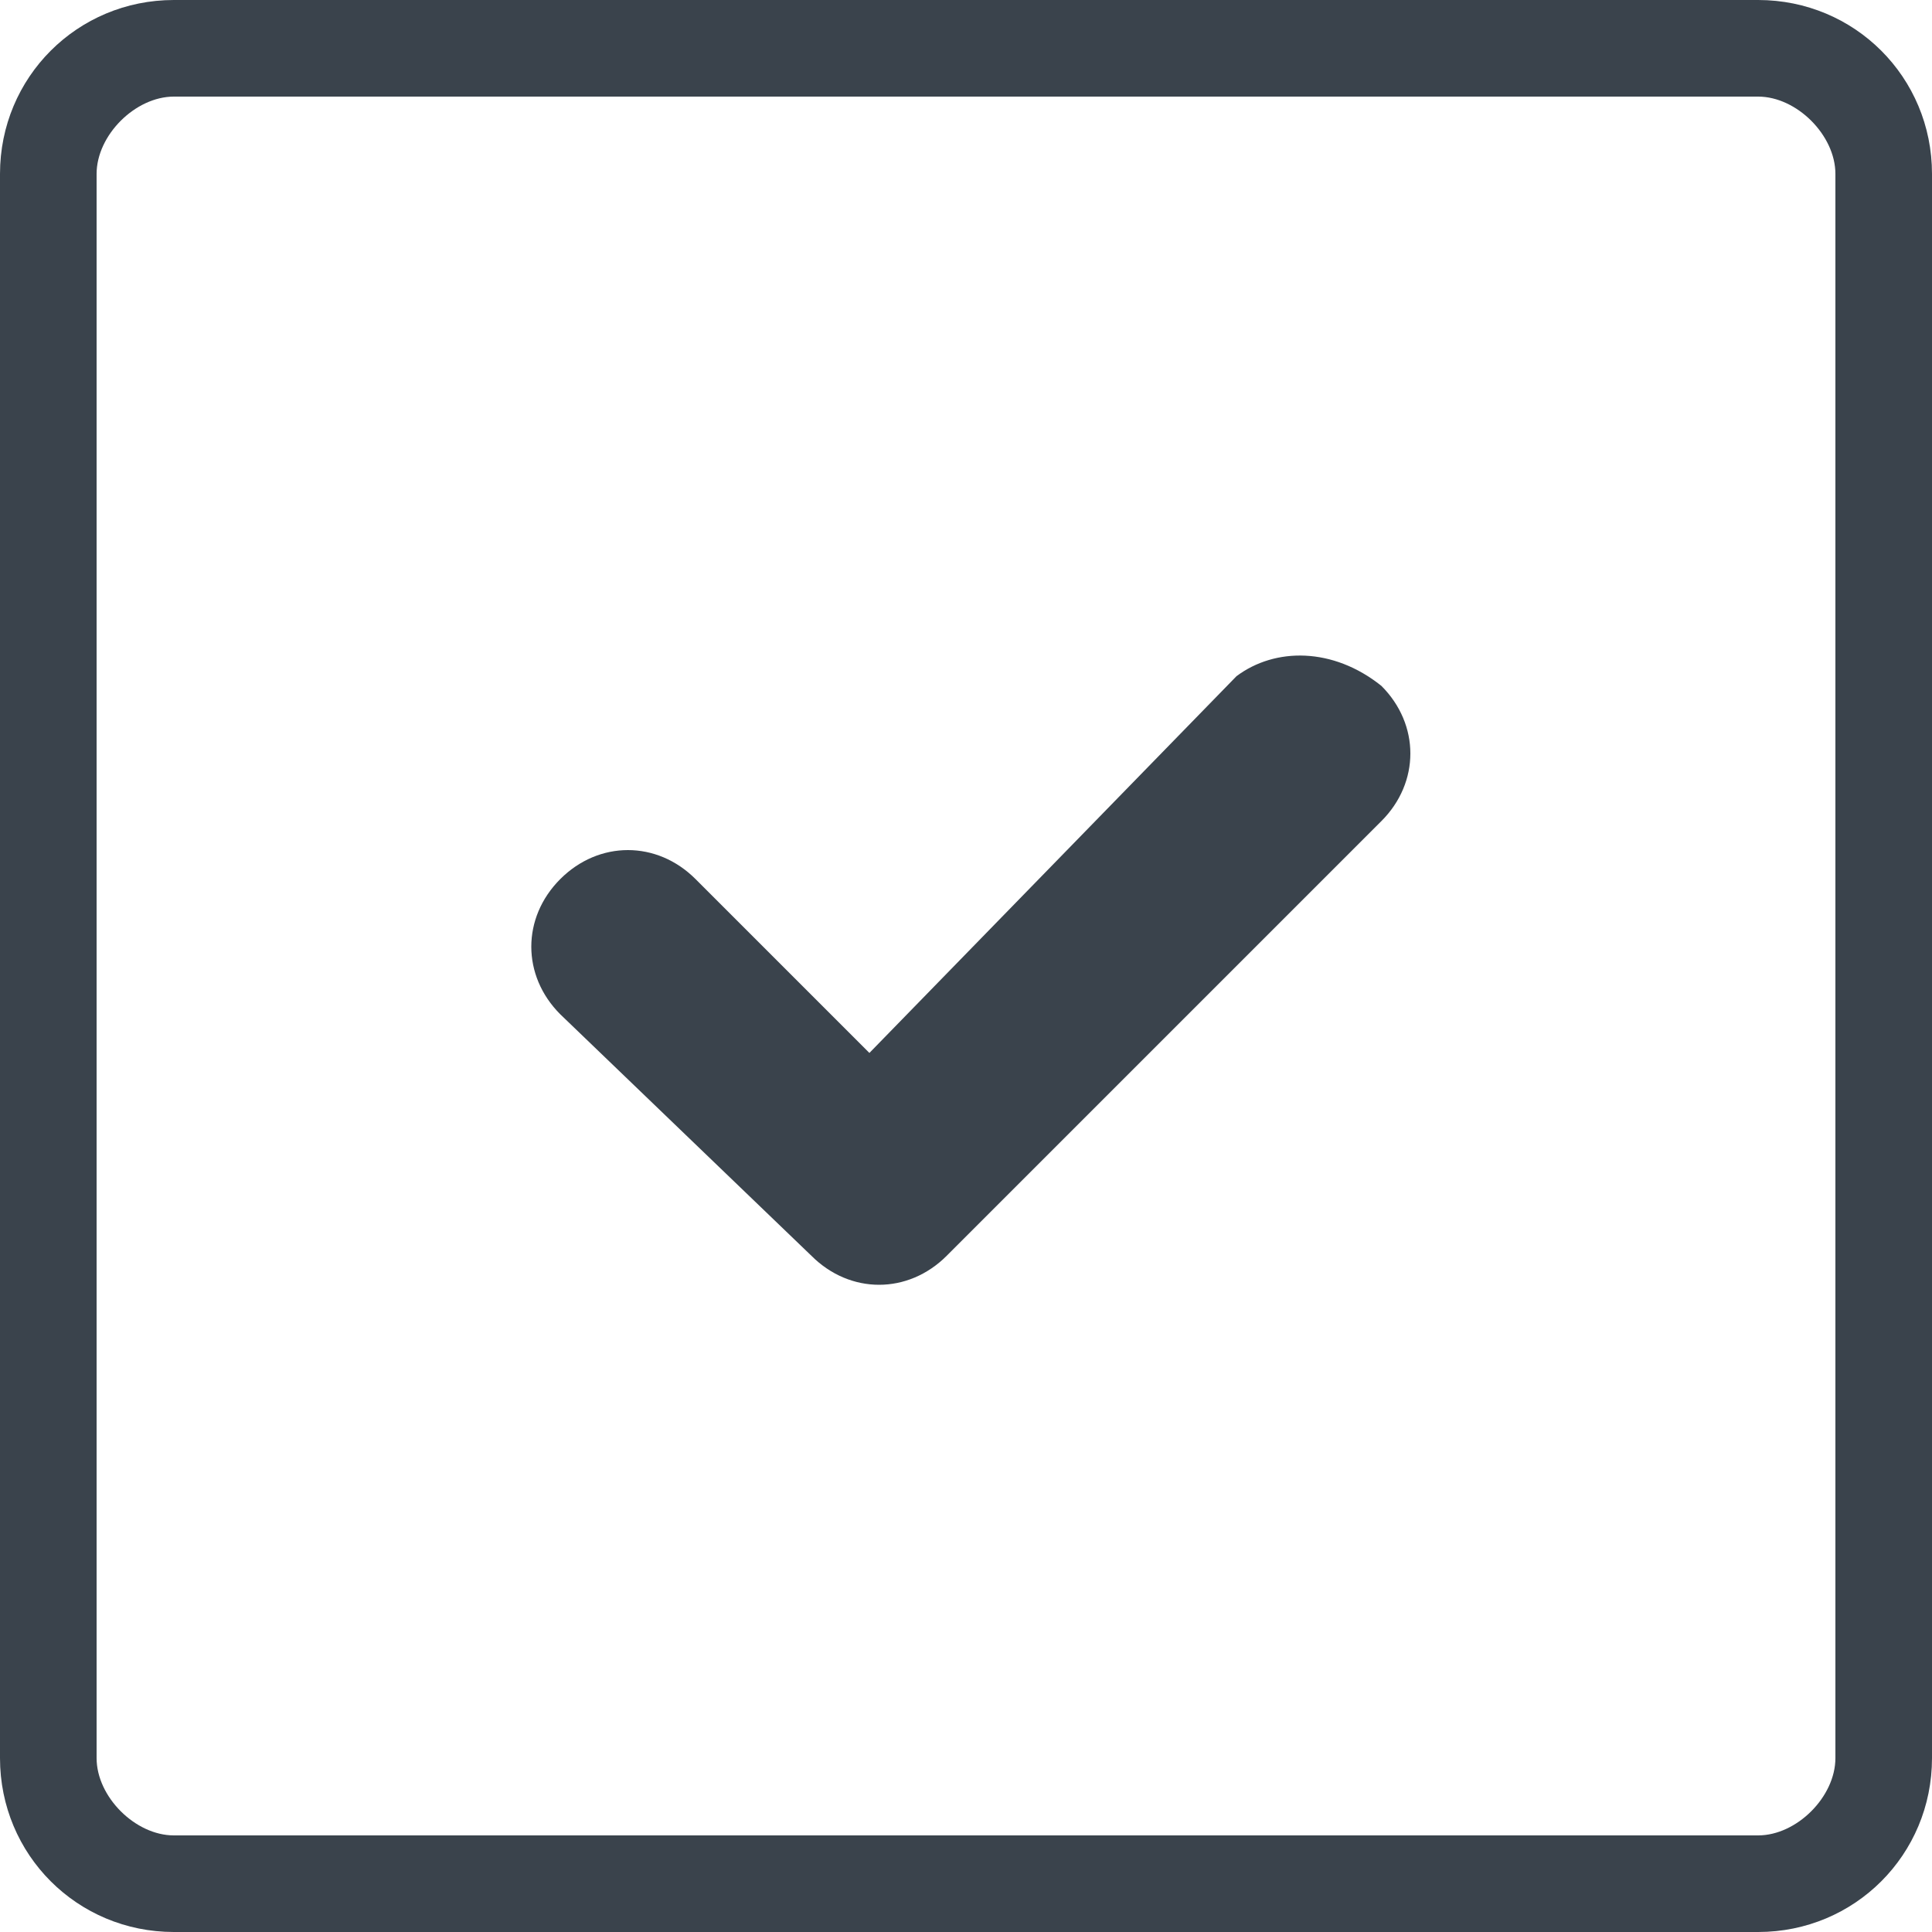
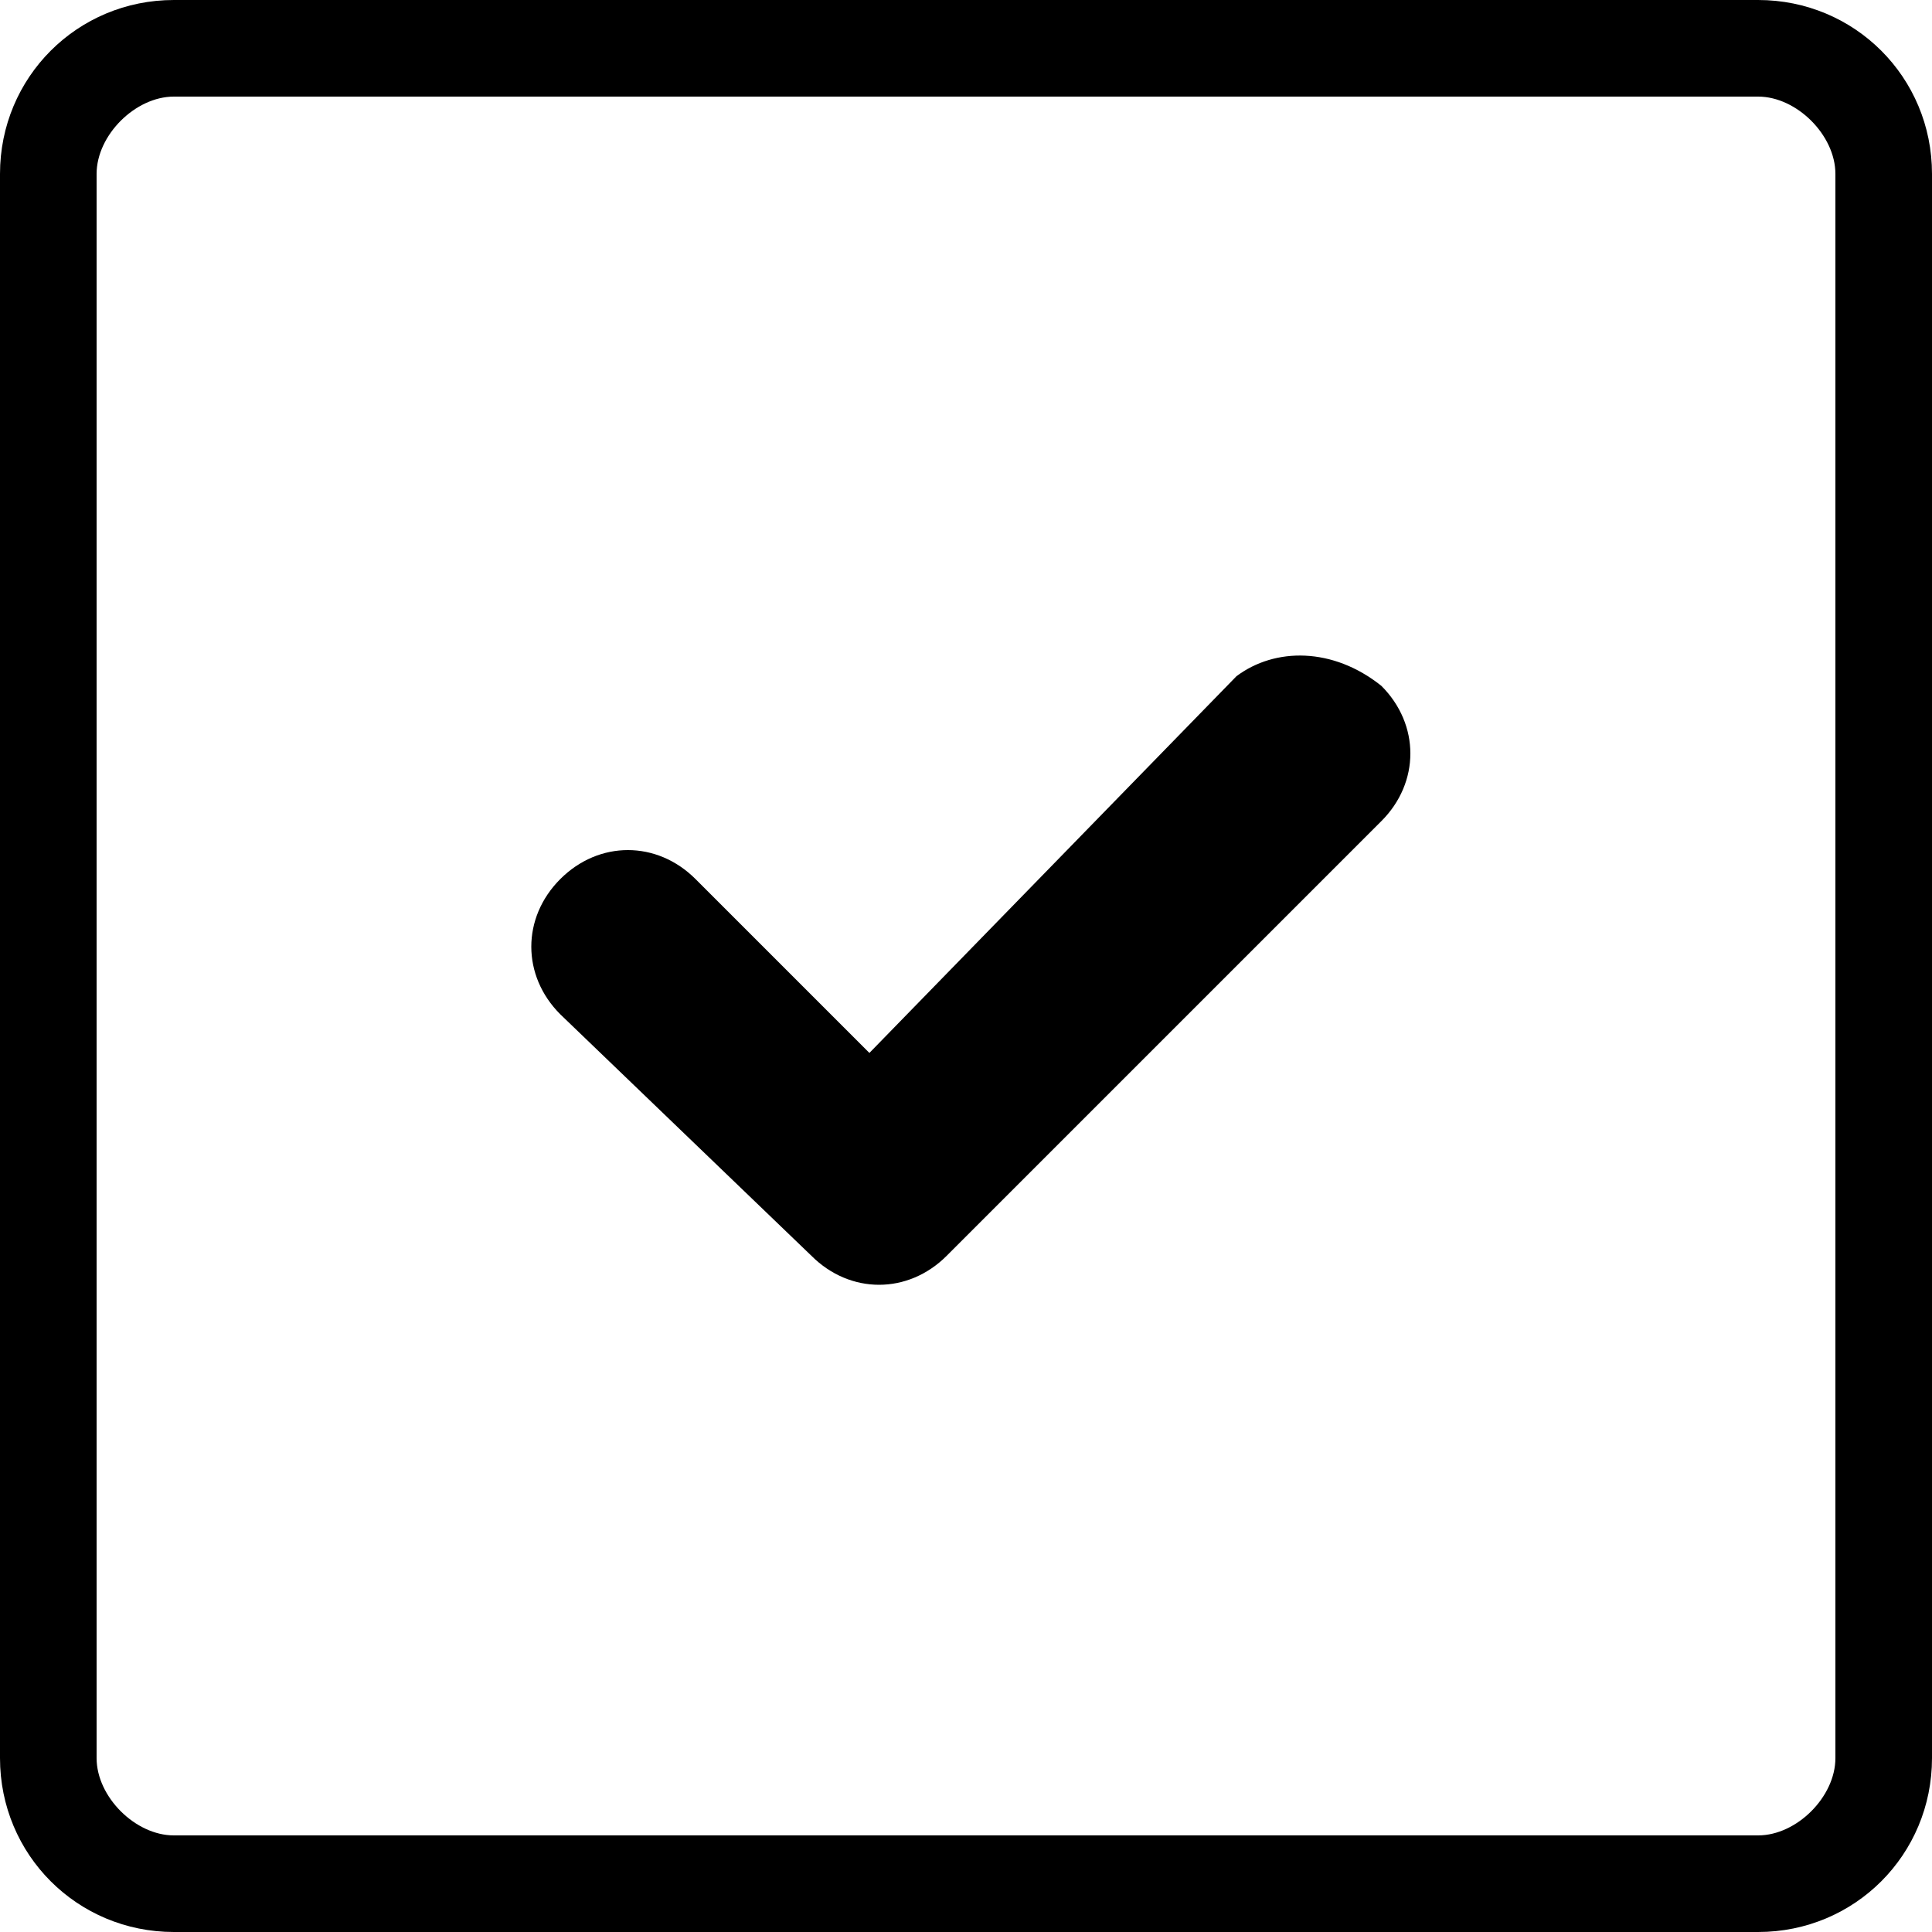
- <svg xmlns="http://www.w3.org/2000/svg" version="1.1" id="Calque_1" x="0px" y="0px" viewBox="0 0 20 20" style="enable-background:new 0 0 20 20;" xml:space="preserve">
-   <style type="text/css">
- 	.st0{fill:#3A434C;}
- </style>
-   <g>
-     <path class="st0" d="M18.2,0H1.8C0.8,0,0,0.8,0,1.8v16.4c0,1,0.8,1.8,1.8,1.8h16.4c1,0,1.8-0.8,1.8-1.8V1.8C20,0.8,19.2,0,18.2,0z    M19,18.2c0,0.4-0.4,0.8-0.8,0.8H1.8C1.4,19,1,18.6,1,18.2V1.8C1,1.4,1.4,1,1.8,1h16.4C18.6,1,19,1.4,19,1.8V18.2z" />
-     <path class="st0" d="M12.8,7L9,10.9L7.2,9.1c-0.4-0.4-1-0.4-1.4,0s-0.4,1,0,1.4L8.4,13c0.4,0.4,1,0.4,1.4,0l4.5-4.5   c0.4-0.4,0.4-1,0-1.4C13.8,6.7,13.2,6.7,12.8,7z" />
-   </g>
+ <svg viewBox="0 0 20 20">
+   <path d="M18.2 0H1.8C.8 0 0 .8 0 1.8v16.4c0 1 .8 1.8 1.8 1.8h16.4c1 0 1.8-.8 1.8-1.8V1.8c0-1-.8-1.8-1.8-1.8zm.8 18.2c0 .4-.4.8-.8.8H1.8c-.4 0-.8-.4-.8-.8V1.8c0-.4.4-.8.8-.8h16.4c.4 0 .8.4.8.8v16.4z" />
+   <path d="M12.8 7L9 10.9 7.2 9.1c-.4-.4-1-.4-1.4 0s-.4 1 0 1.4L8.4 13c.4.4 1 .4 1.4 0l4.5-4.5c.4-.4.4-1 0-1.4-.5-.4-1.1-.4-1.5-.1z" />
</svg>
